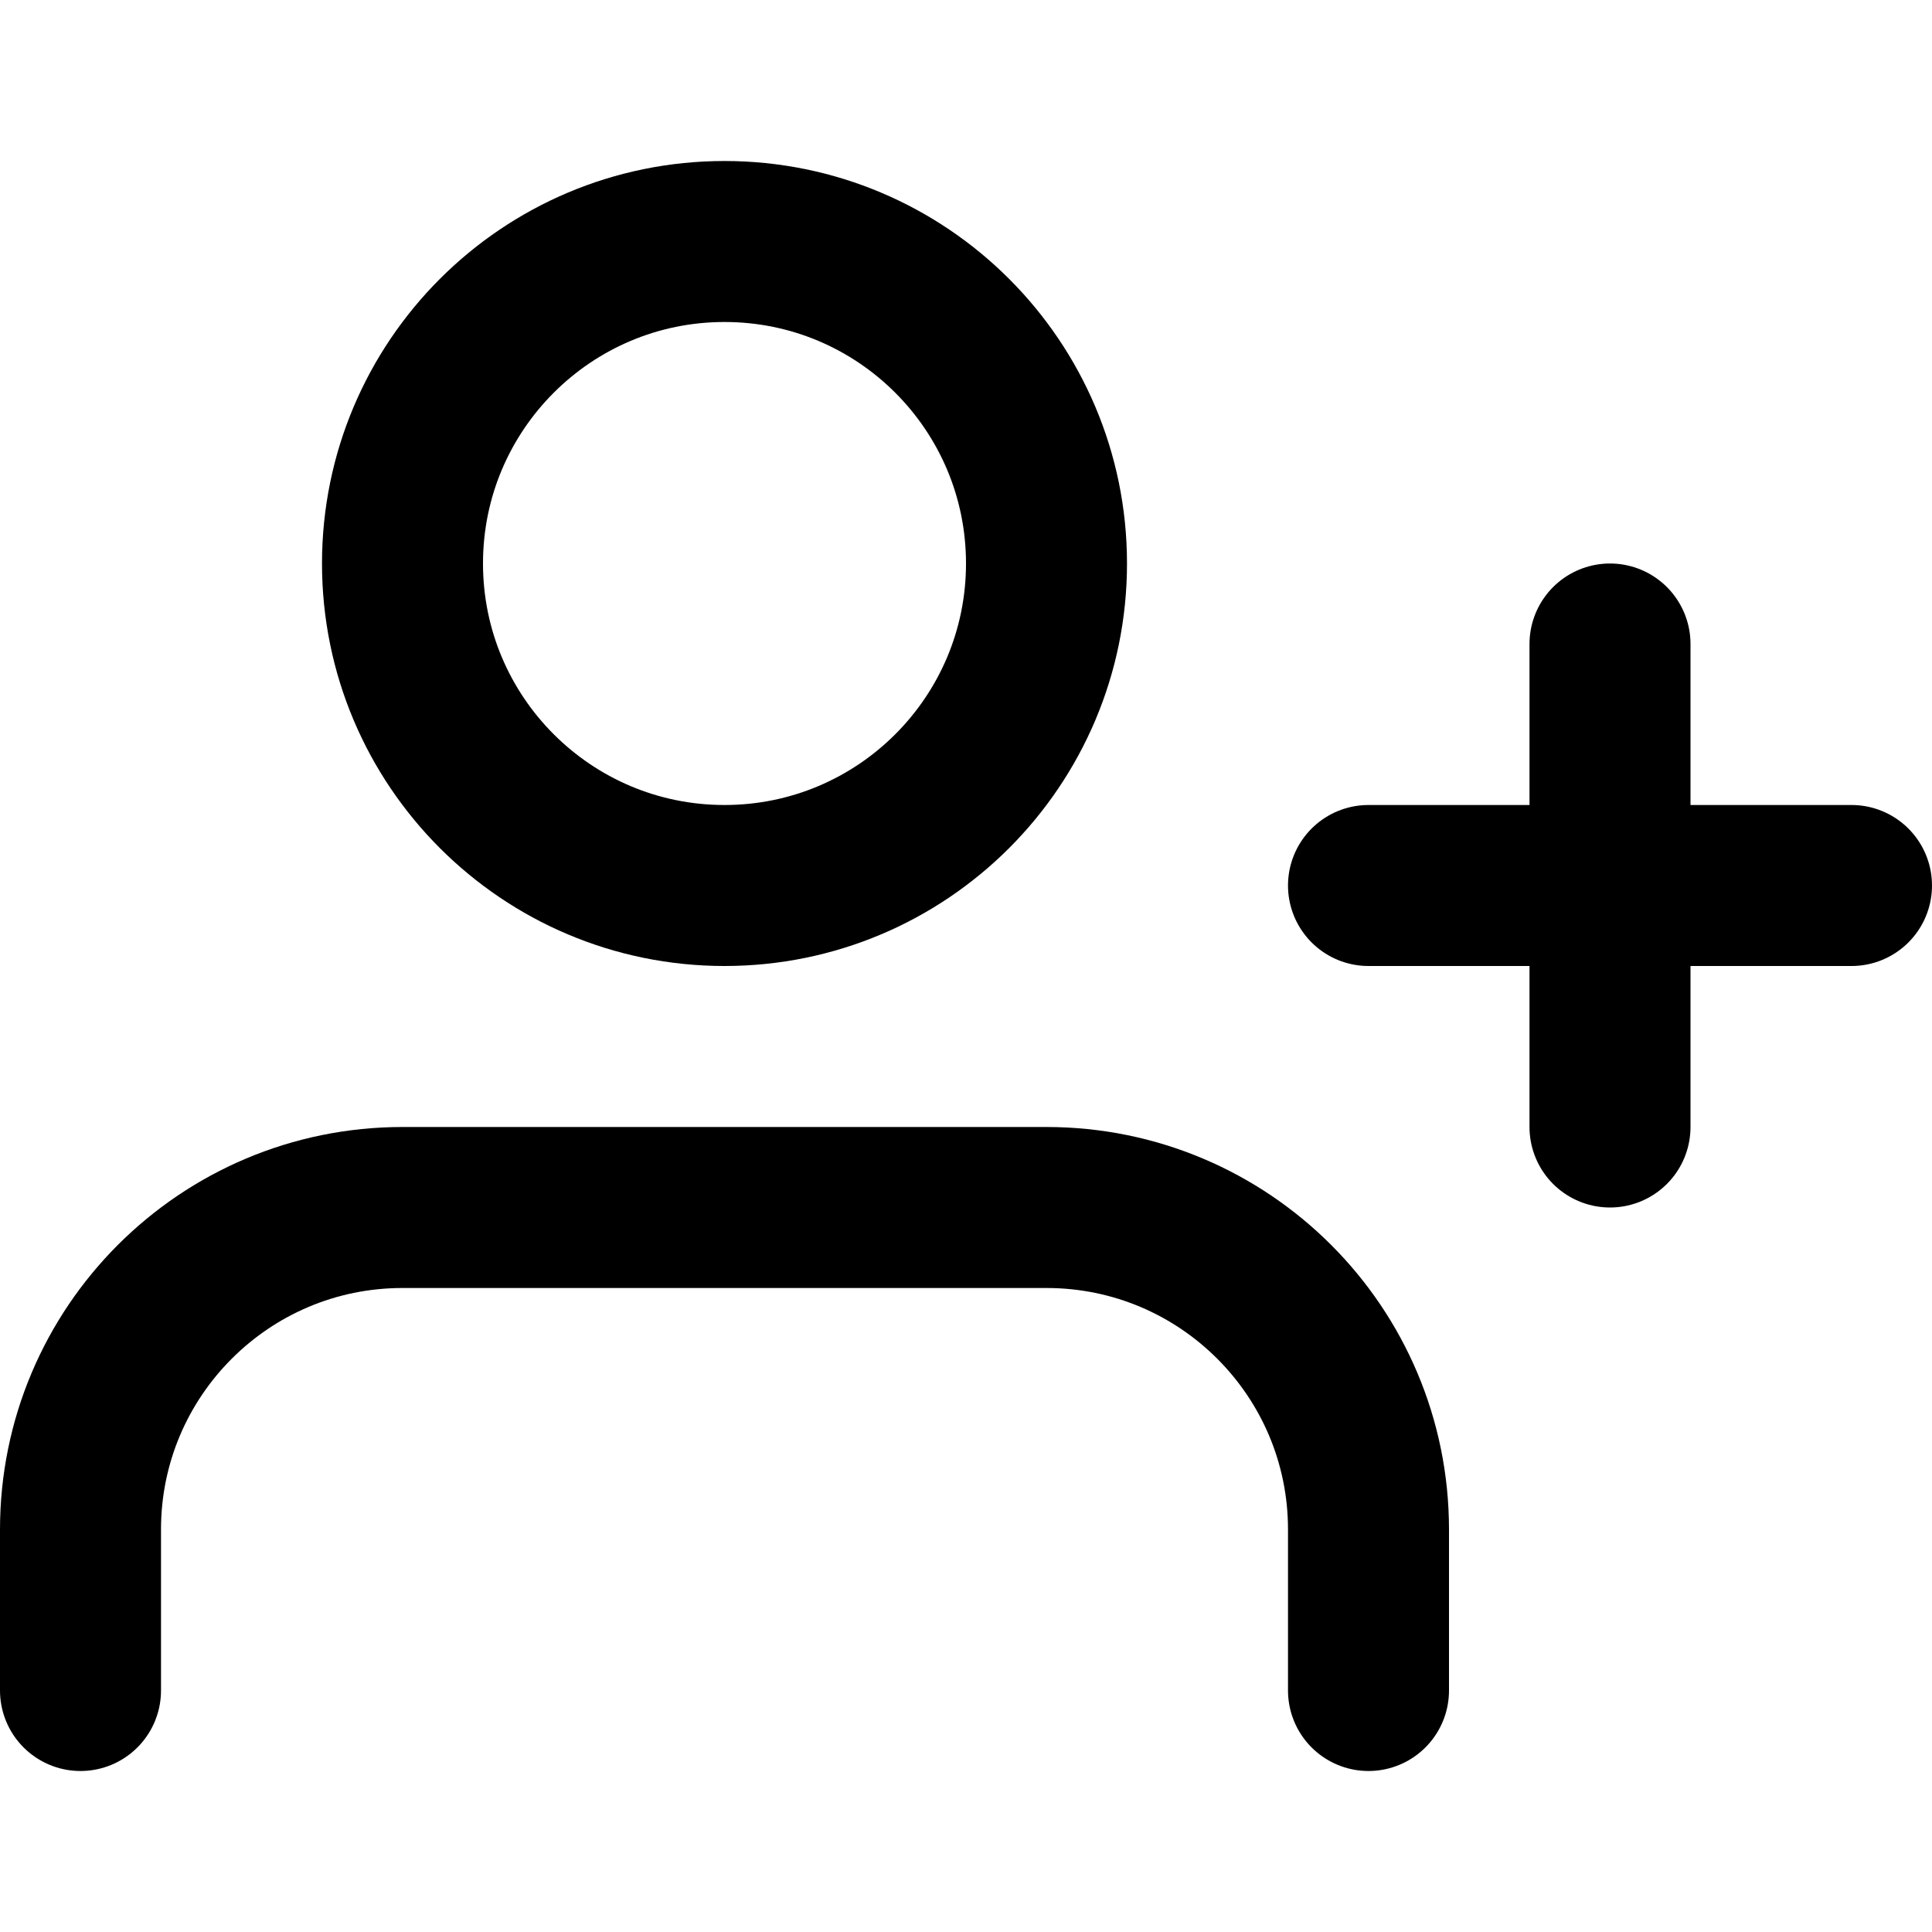
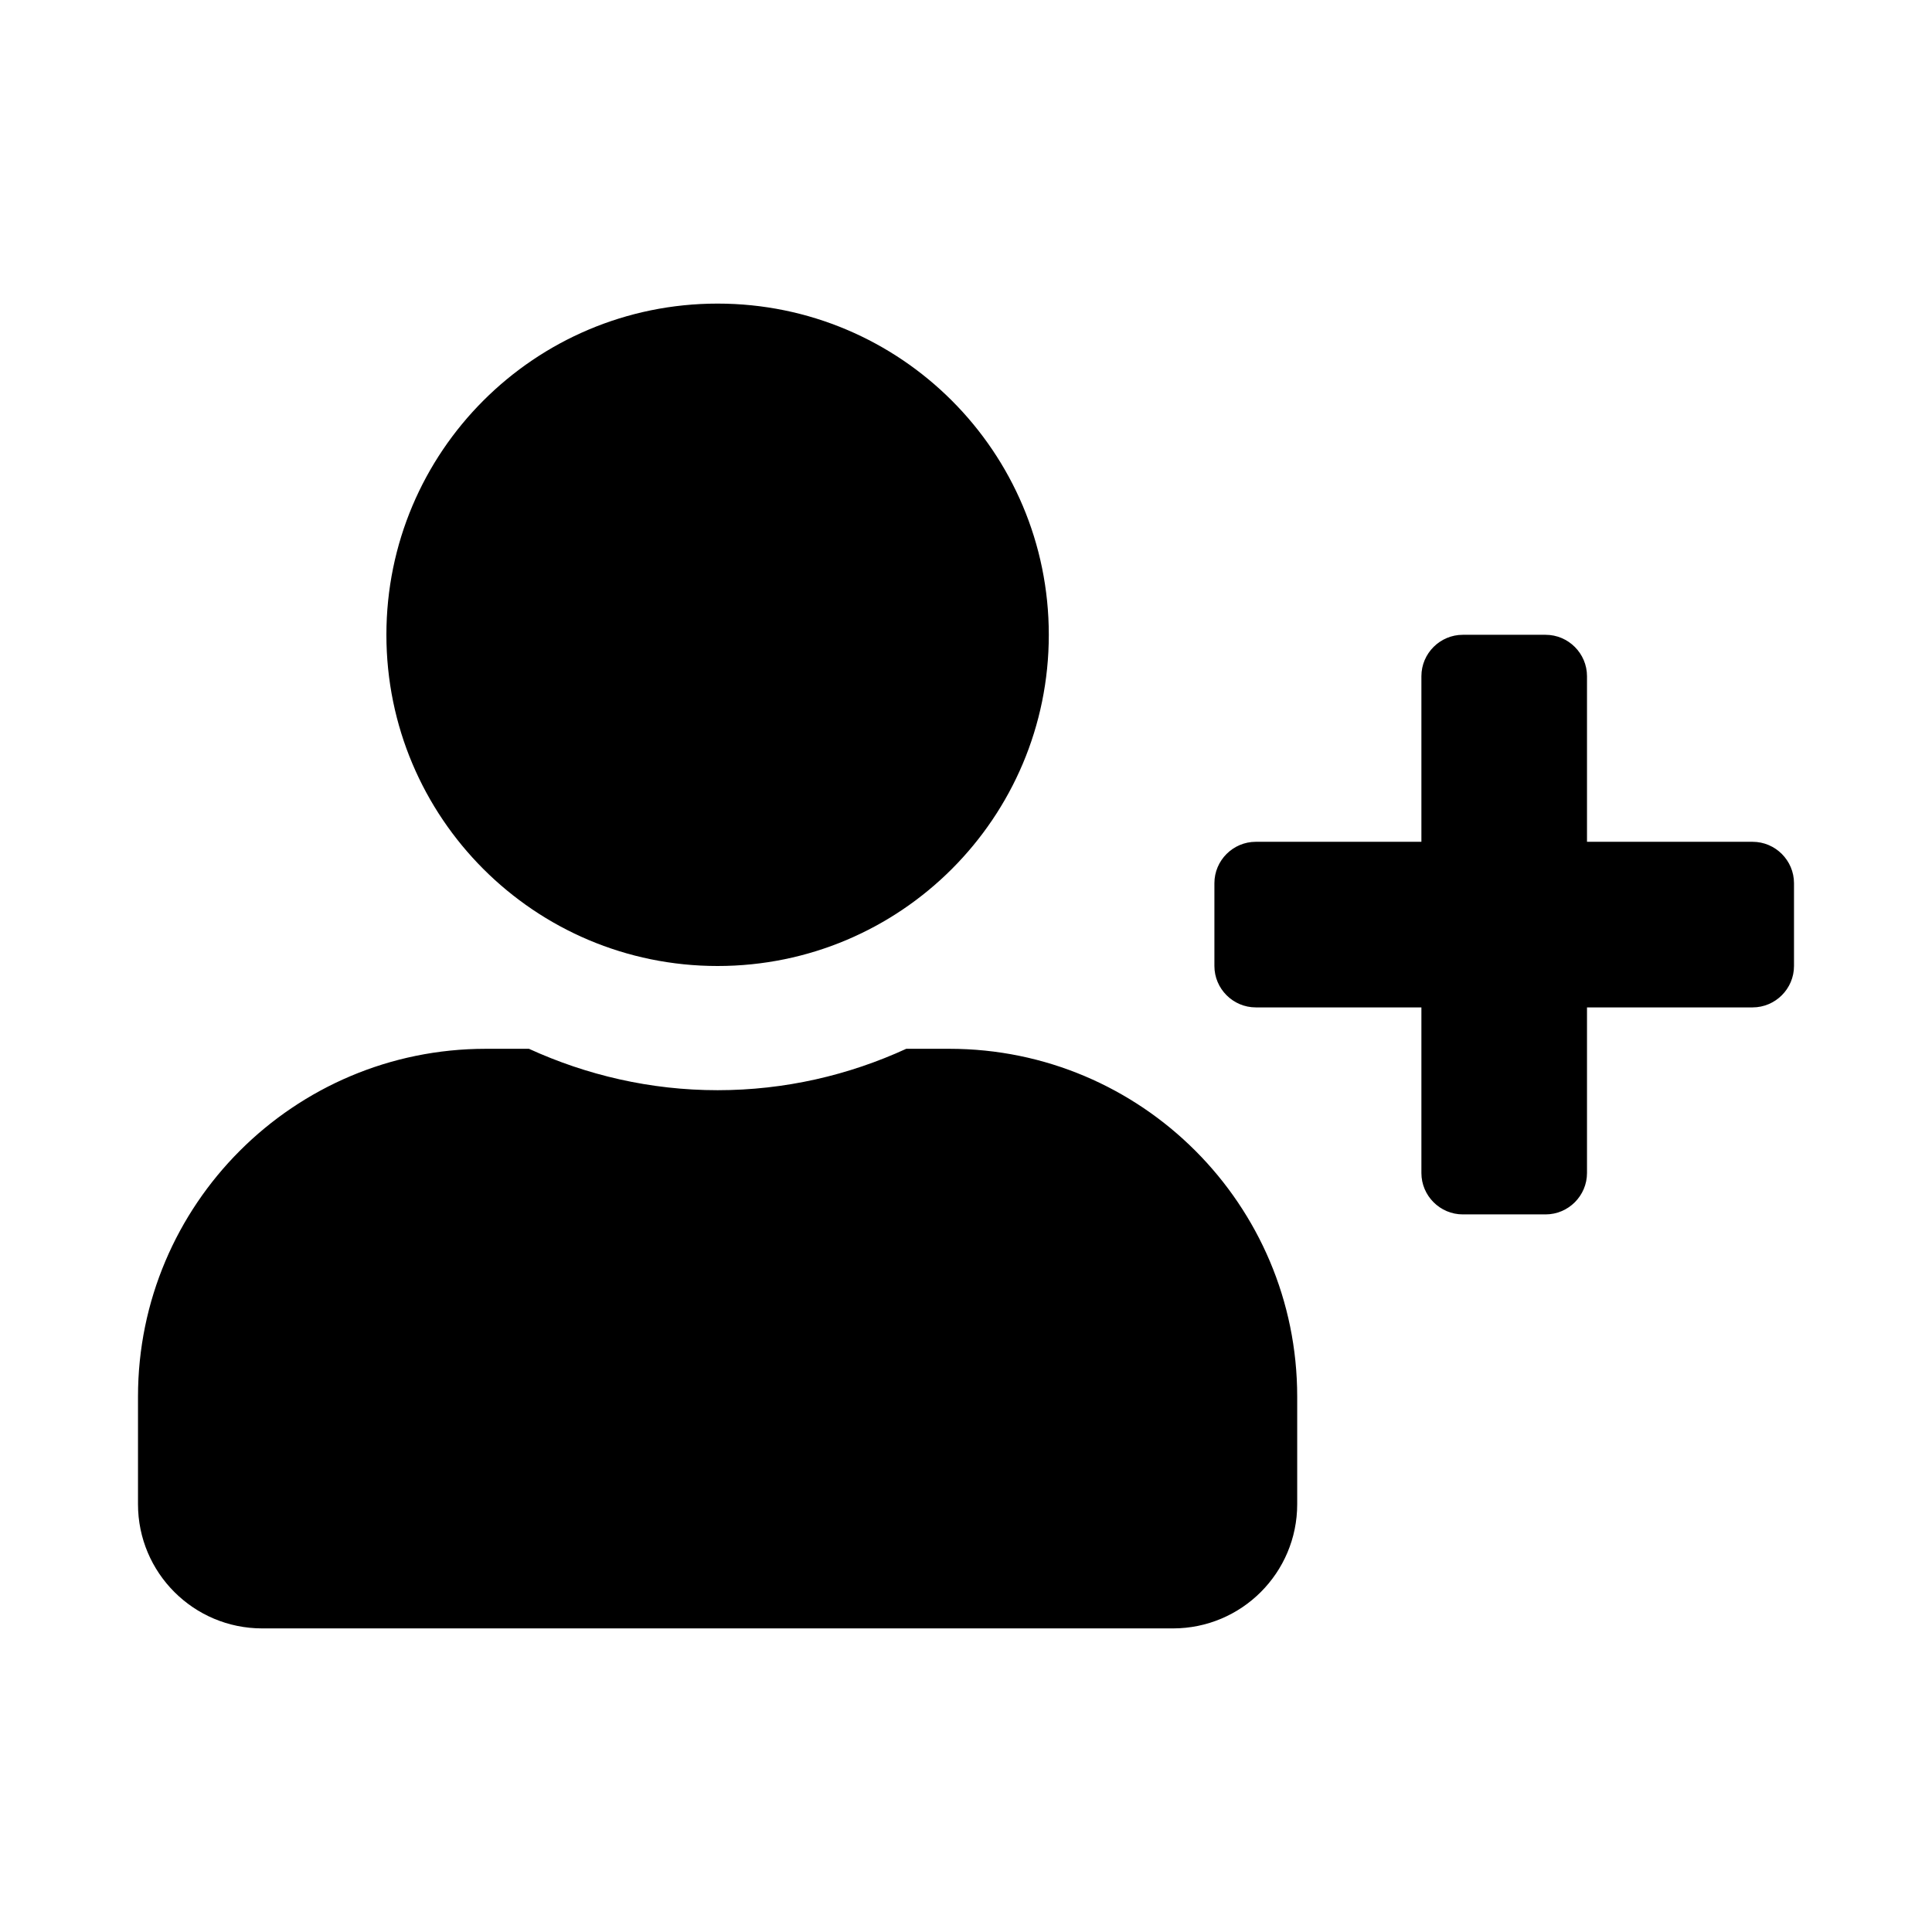
- <svg xmlns="http://www.w3.org/2000/svg" width="800px" height="800px" viewBox="0 0 24 24">
-   <g id="Complete">
-     <g id="user-add">
-       <g>
-         <path d="M17,21V19a4,4,0,0,0-4-4H5a4,4,0,0,0-4,4v2" fill="none" stroke="#000000" stroke-linecap="round" stroke-linejoin="round" stroke-width="2" />
-         <circle cx="9" cy="7" r="4" fill="none" stroke="#000000" stroke-linecap="round" stroke-linejoin="round" stroke-width="2" />
-         <line x1="17" y1="11" x2="23" y2="11" fill="none" stroke="#000000" stroke-linecap="round" stroke-linejoin="round" stroke-width="2" />
-         <line x1="20" y1="8" x2="20" y2="14" fill="none" stroke="#000000" stroke-linecap="round" stroke-linejoin="round" stroke-width="2" />
-       </g>
-     </g>
-   </g>
+ <svg xmlns="http://www.w3.org/2000/svg" fill="#000000" width="800px" height="800px" viewBox="0 0 14 14" role="img" focusable="false" aria-hidden="true">
+   <path d="m 12.7,6.1 -1.2,0 0,-1.2 c 0,-0.165 -0.135,-0.3 -0.3,-0.3 l -0.6,0 c -0.165,0 -0.3,0.135 -0.3,0.3 l 0,1.2 -1.2,0 C 8.935,6.1 8.8,6.235 8.8,6.4 l 0,0.6 c 0,0.165 0.135,0.3 0.3,0.3 l 1.2,0 0,1.2 c 0,0.165 0.135,0.3 0.3,0.3 l 0.6,0 c 0.165,0 0.3,-0.135 0.3,-0.3 l 0,-1.2 1.2,0 C 12.865,7.3 13,7.165 13,7 L 13,6.4 C 13,6.235 12.865,6.1 12.7,6.1 Z M 5.2,7 C 6.526,7 7.6,5.926 7.6,4.6 7.6,3.274 6.526,2.2 5.2,2.2 3.874,2.2 2.8,3.274 2.8,4.6 2.8,5.926 3.874,7 5.2,7 Z m 1.68,0.6 -0.313,0 C 6.151,7.791 5.688,7.9 5.2,7.9 4.713,7.9 4.251,7.791 3.833,7.6 L 3.52,7.6 C 2.129,7.6 1,8.729 1,10.12 l 0,0.78 c 0,0.497 0.403,0.9 0.9,0.9 l 6.6,0 c 0.497,0 0.9,-0.403 0.9,-0.9 l 0,-0.78 C 9.4,8.729 8.271,7.6 6.88,7.6 Z" />
</svg>
